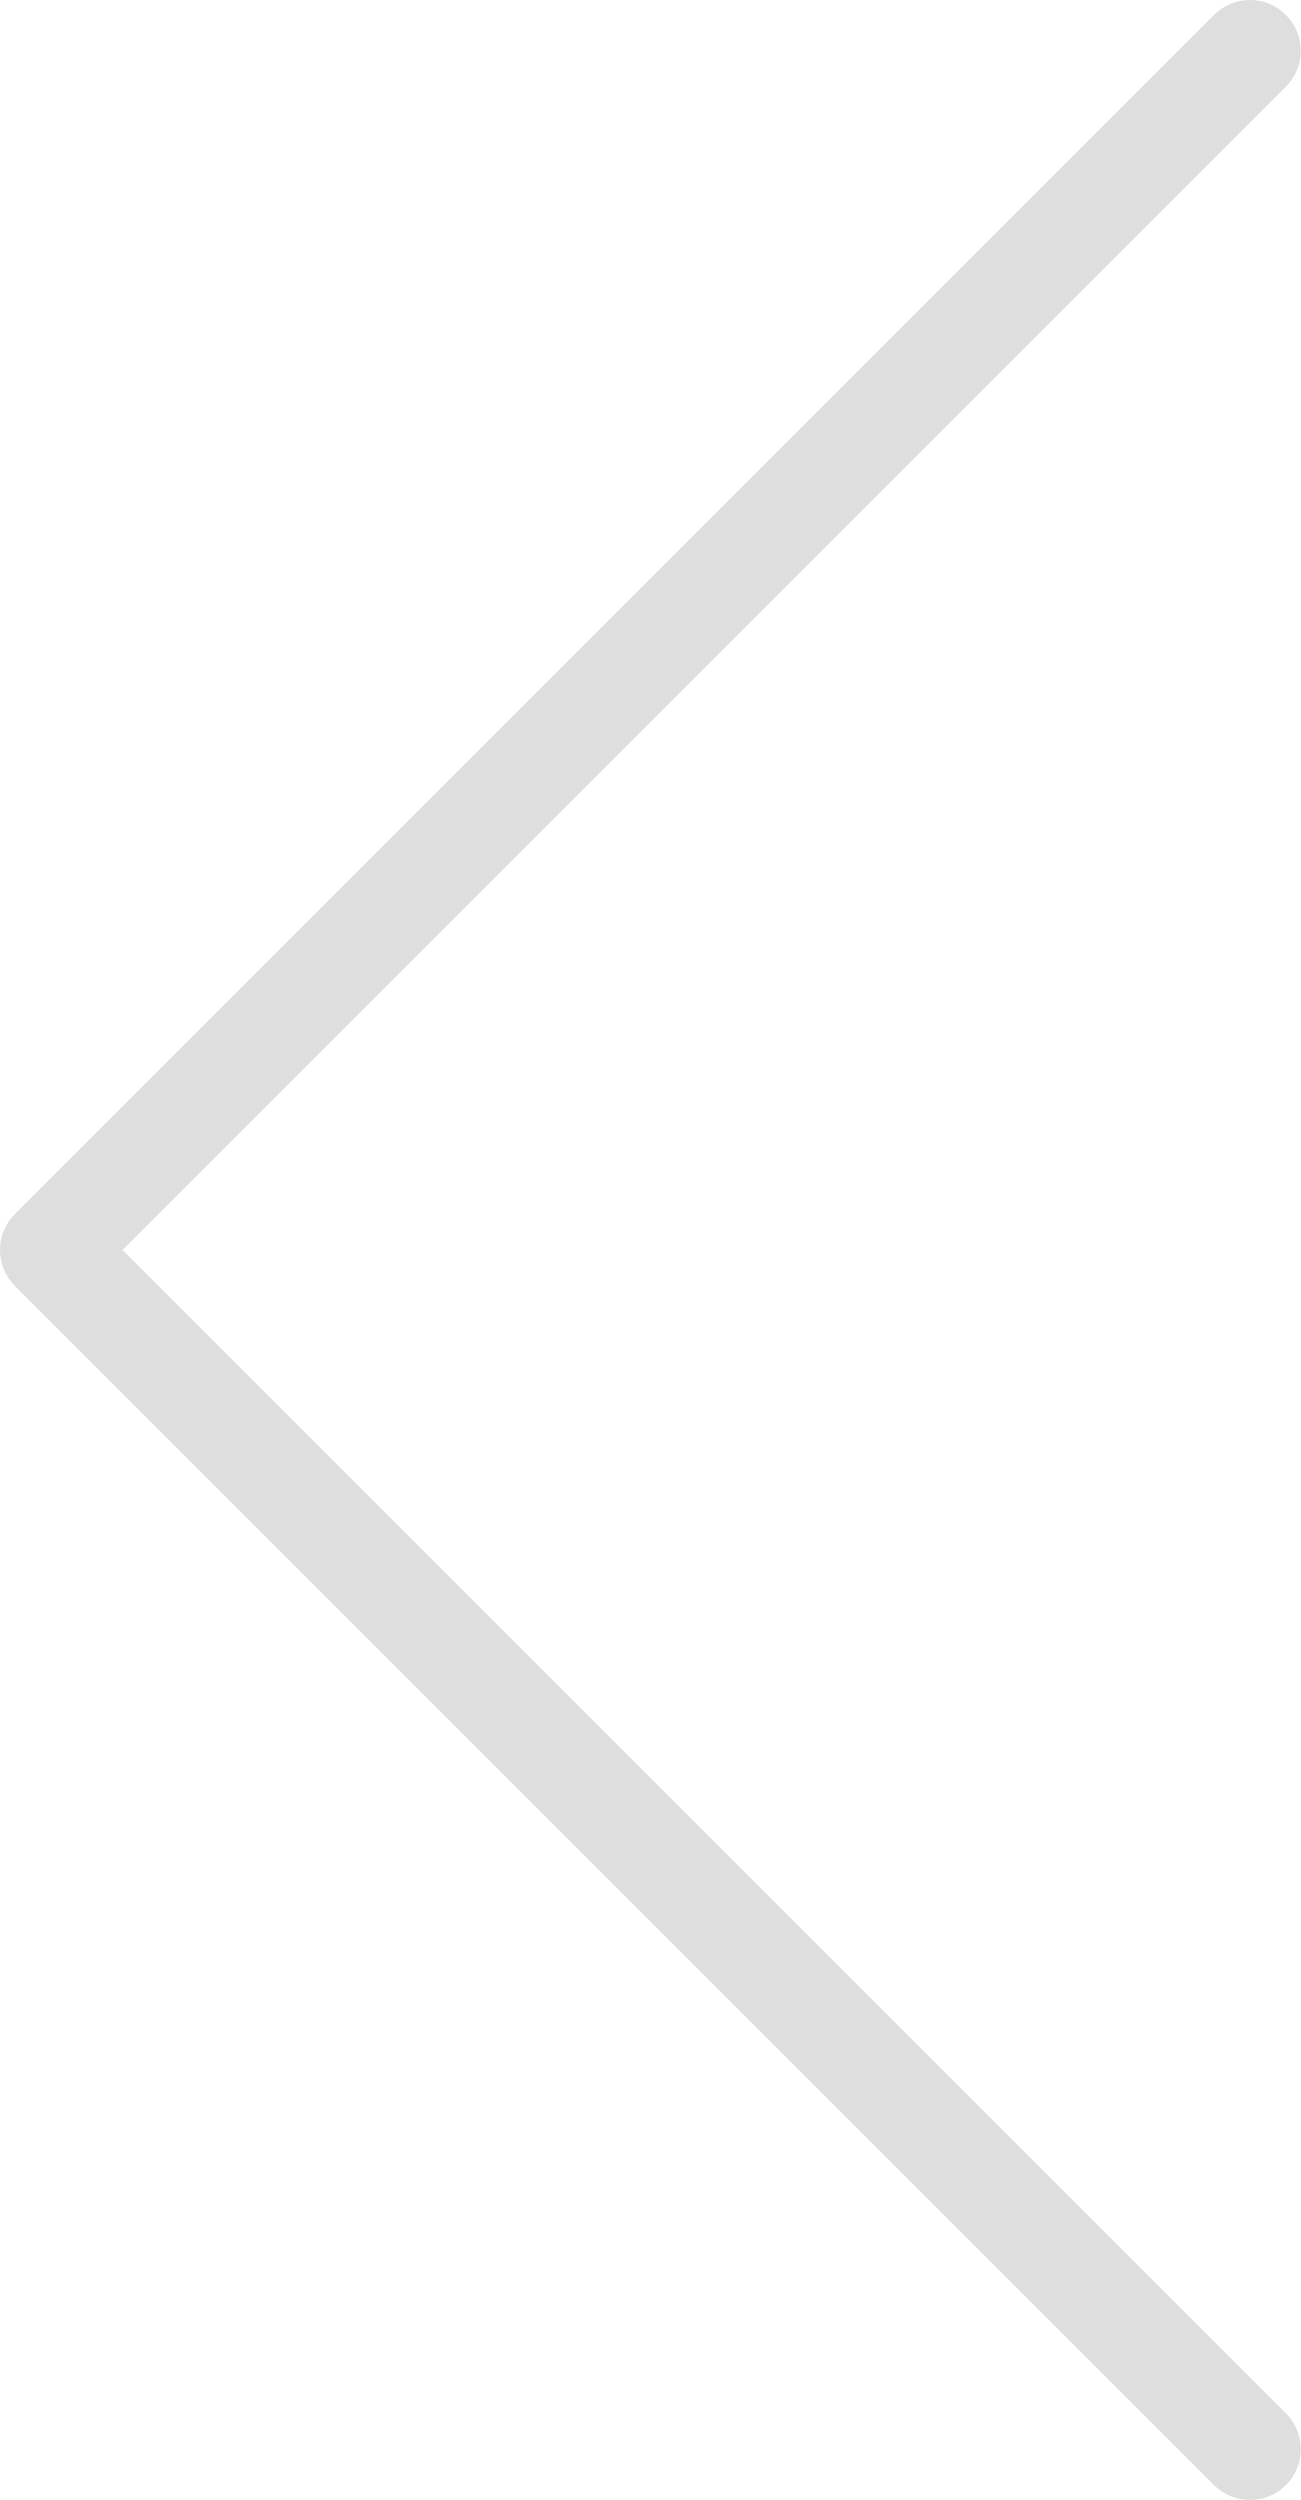
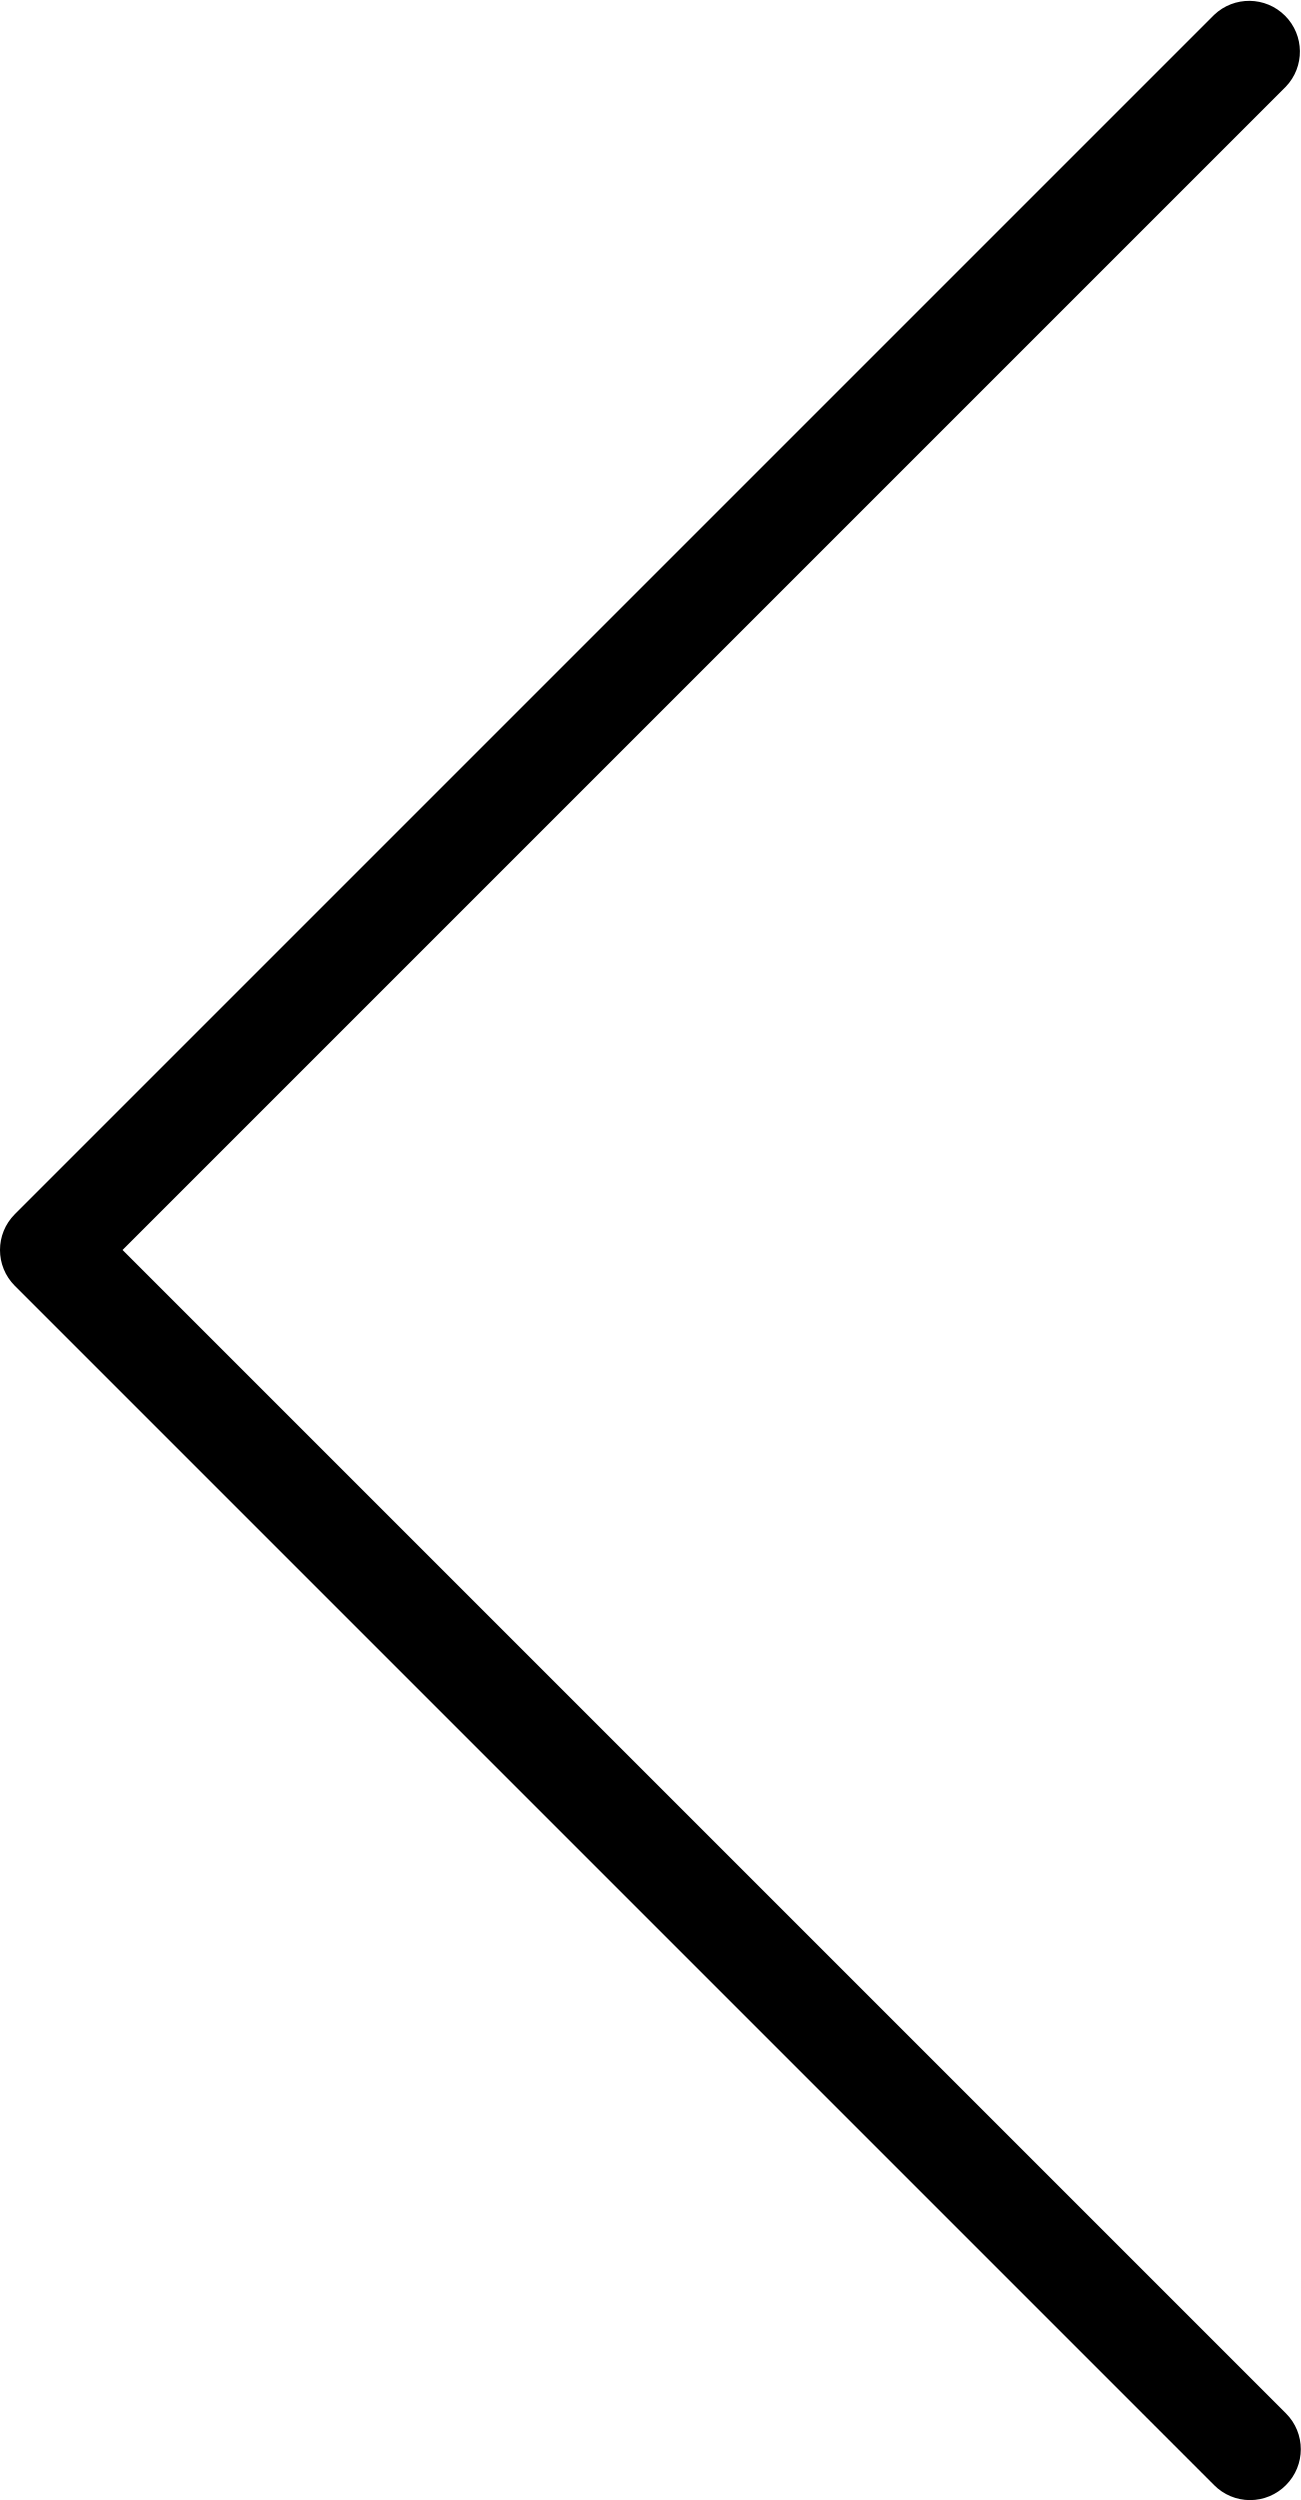
- <svg xmlns="http://www.w3.org/2000/svg" version="1.1" id="Layer_1" x="0px" y="0px" width="21.706px" height="41.719px" viewBox="0 0 21.706 41.719" enable-background="new 0 0 21.706 41.719" xml:space="preserve">
-   <path fill="#dedede" d="M2.045,20.859L21.458,1.446c0.331-0.331,0.331-0.867,0-1.198c-0.33-0.331-0.867-0.331-1.197,0L0.248,20.261 c-0.331,0.33-0.331,0.867,0,1.197l20.013,20.013c0.164,0.165,0.382,0.248,0.599,0.248s0.434-0.083,0.599-0.248 c0.331-0.331,0.331-0.867,0-1.198L2.045,20.859z" />
+ <svg xmlns="http://www.w3.org/2000/svg" width="21.706" height="41.719">
+   <path d="M2.045 20.859L21.458 1.446A.847.847 0 0 0 20.261.248L.248 20.261a.846.846 0 0 0 0 1.197l20.013 20.013a.843.843 0 0 0 1.198 0 .847.847 0 0 0 0-1.198L2.045 20.859z" />
</svg>
